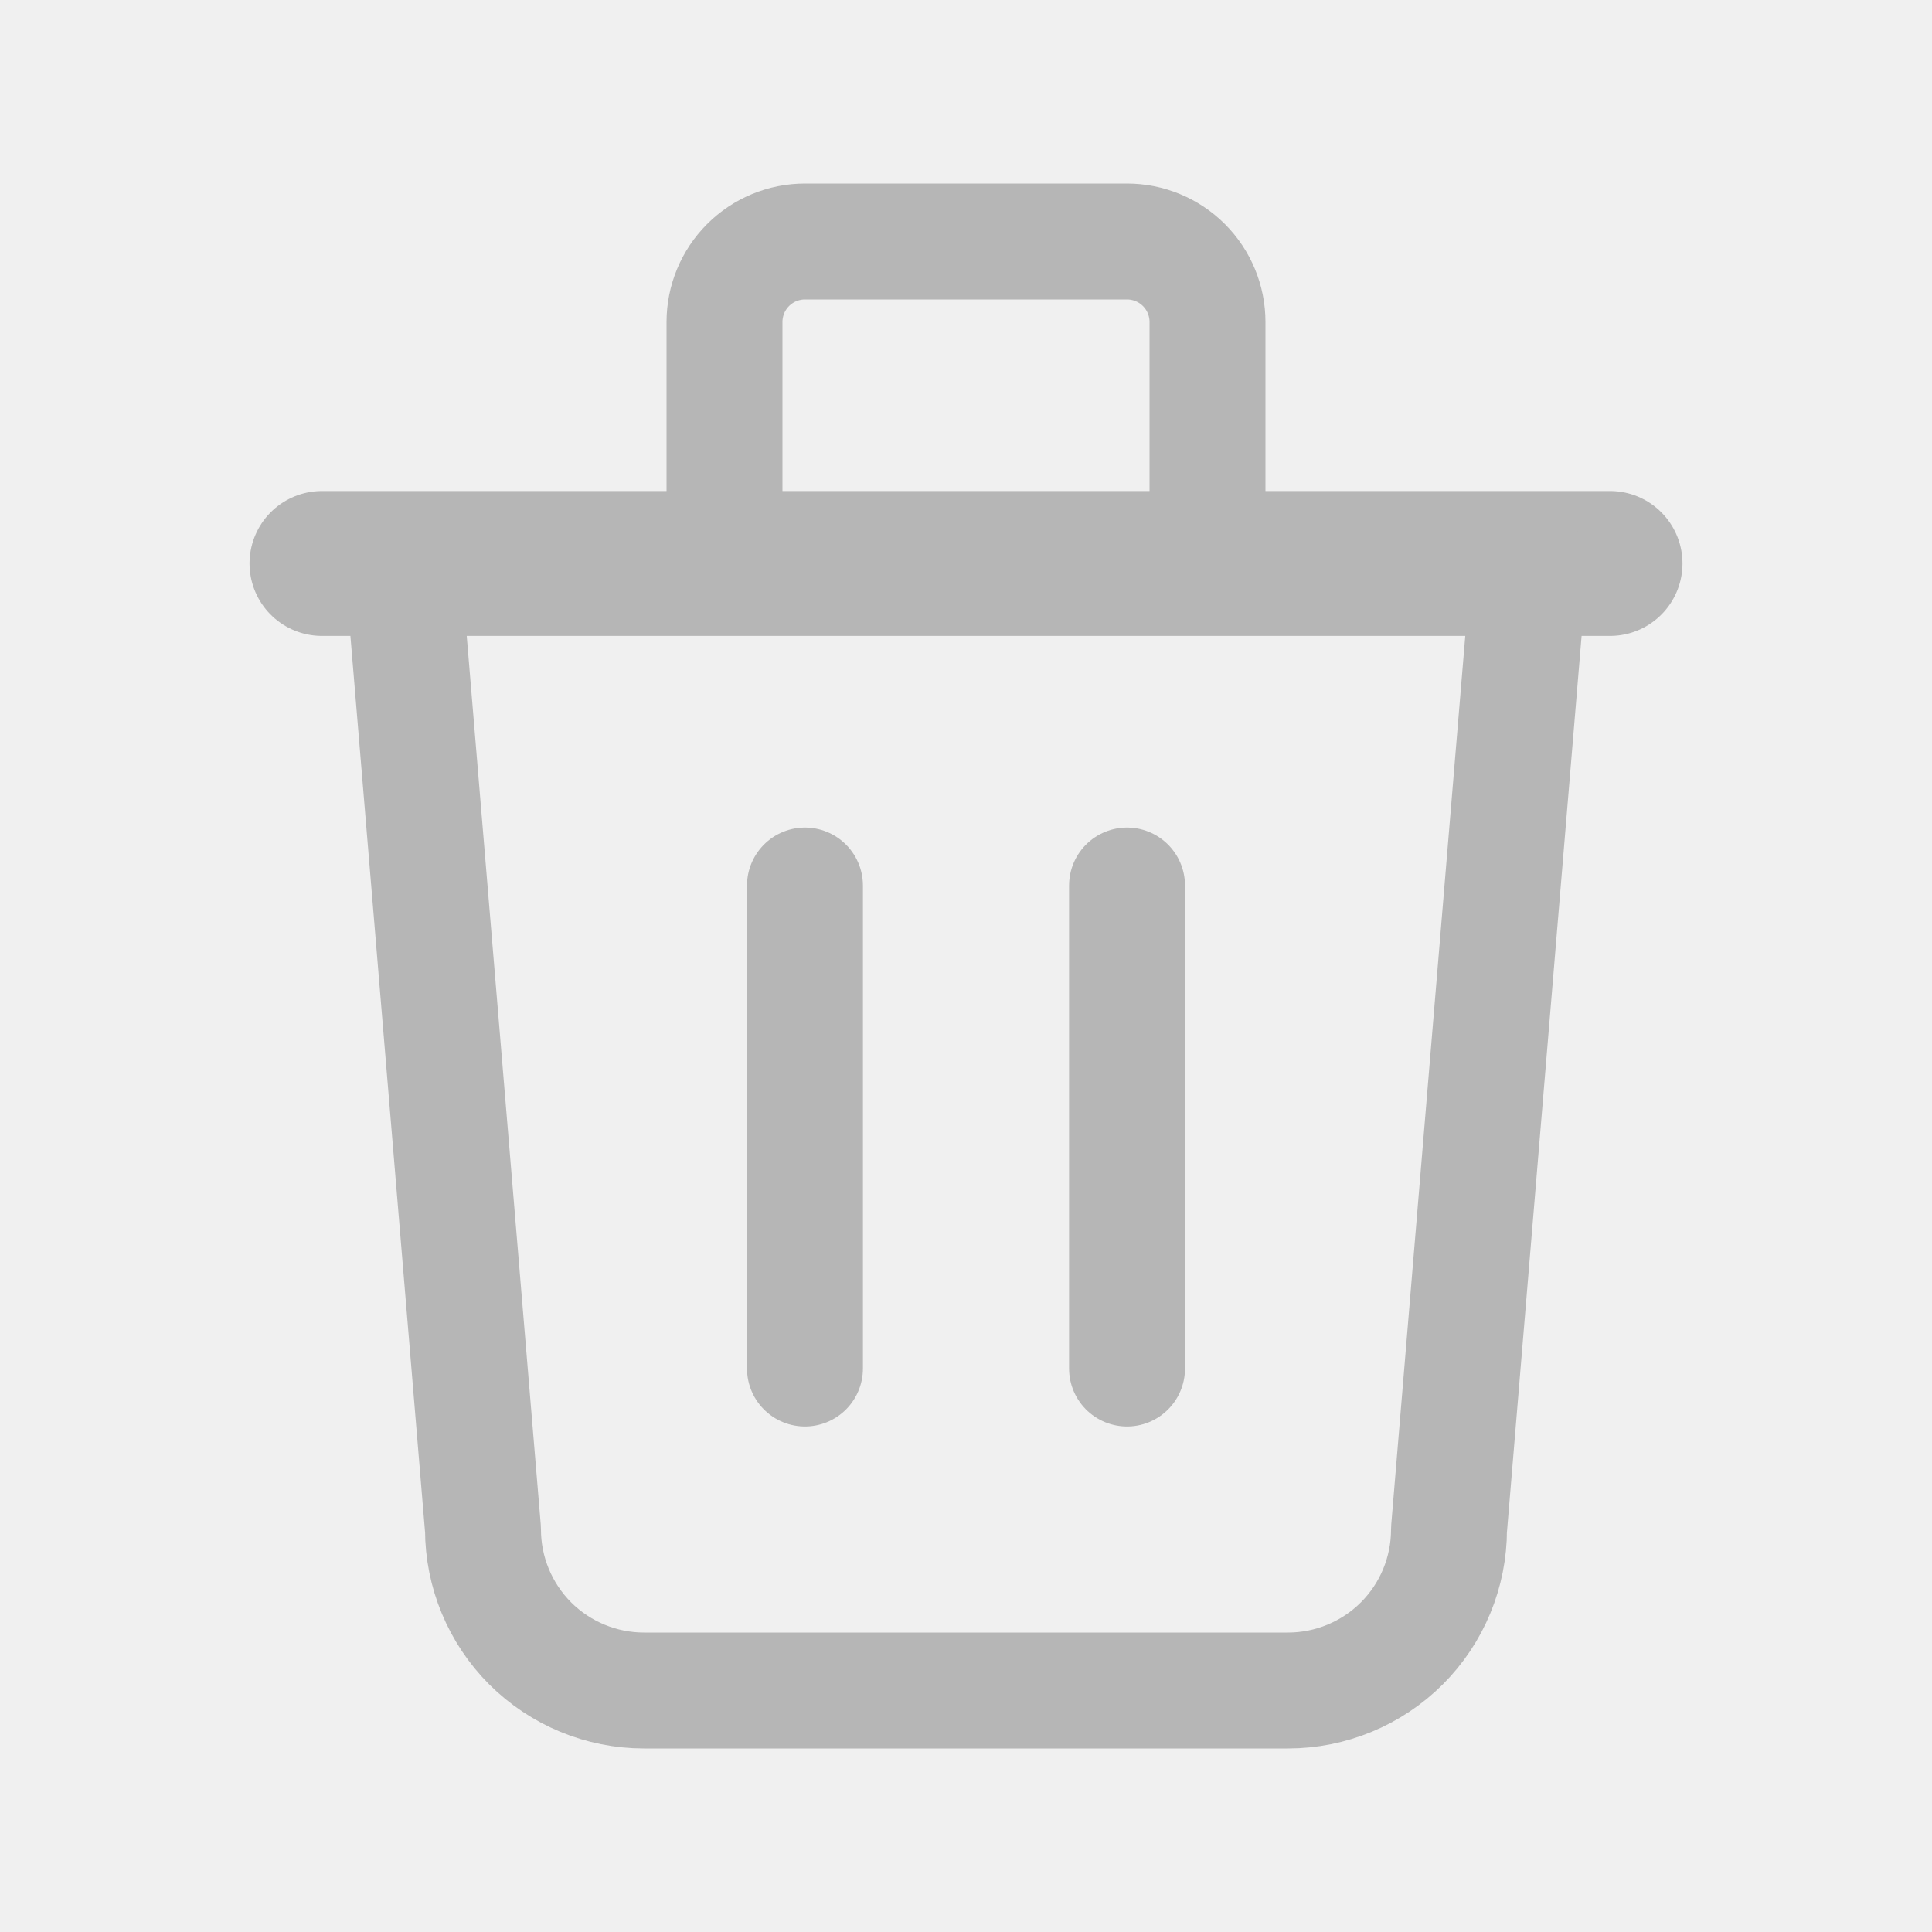
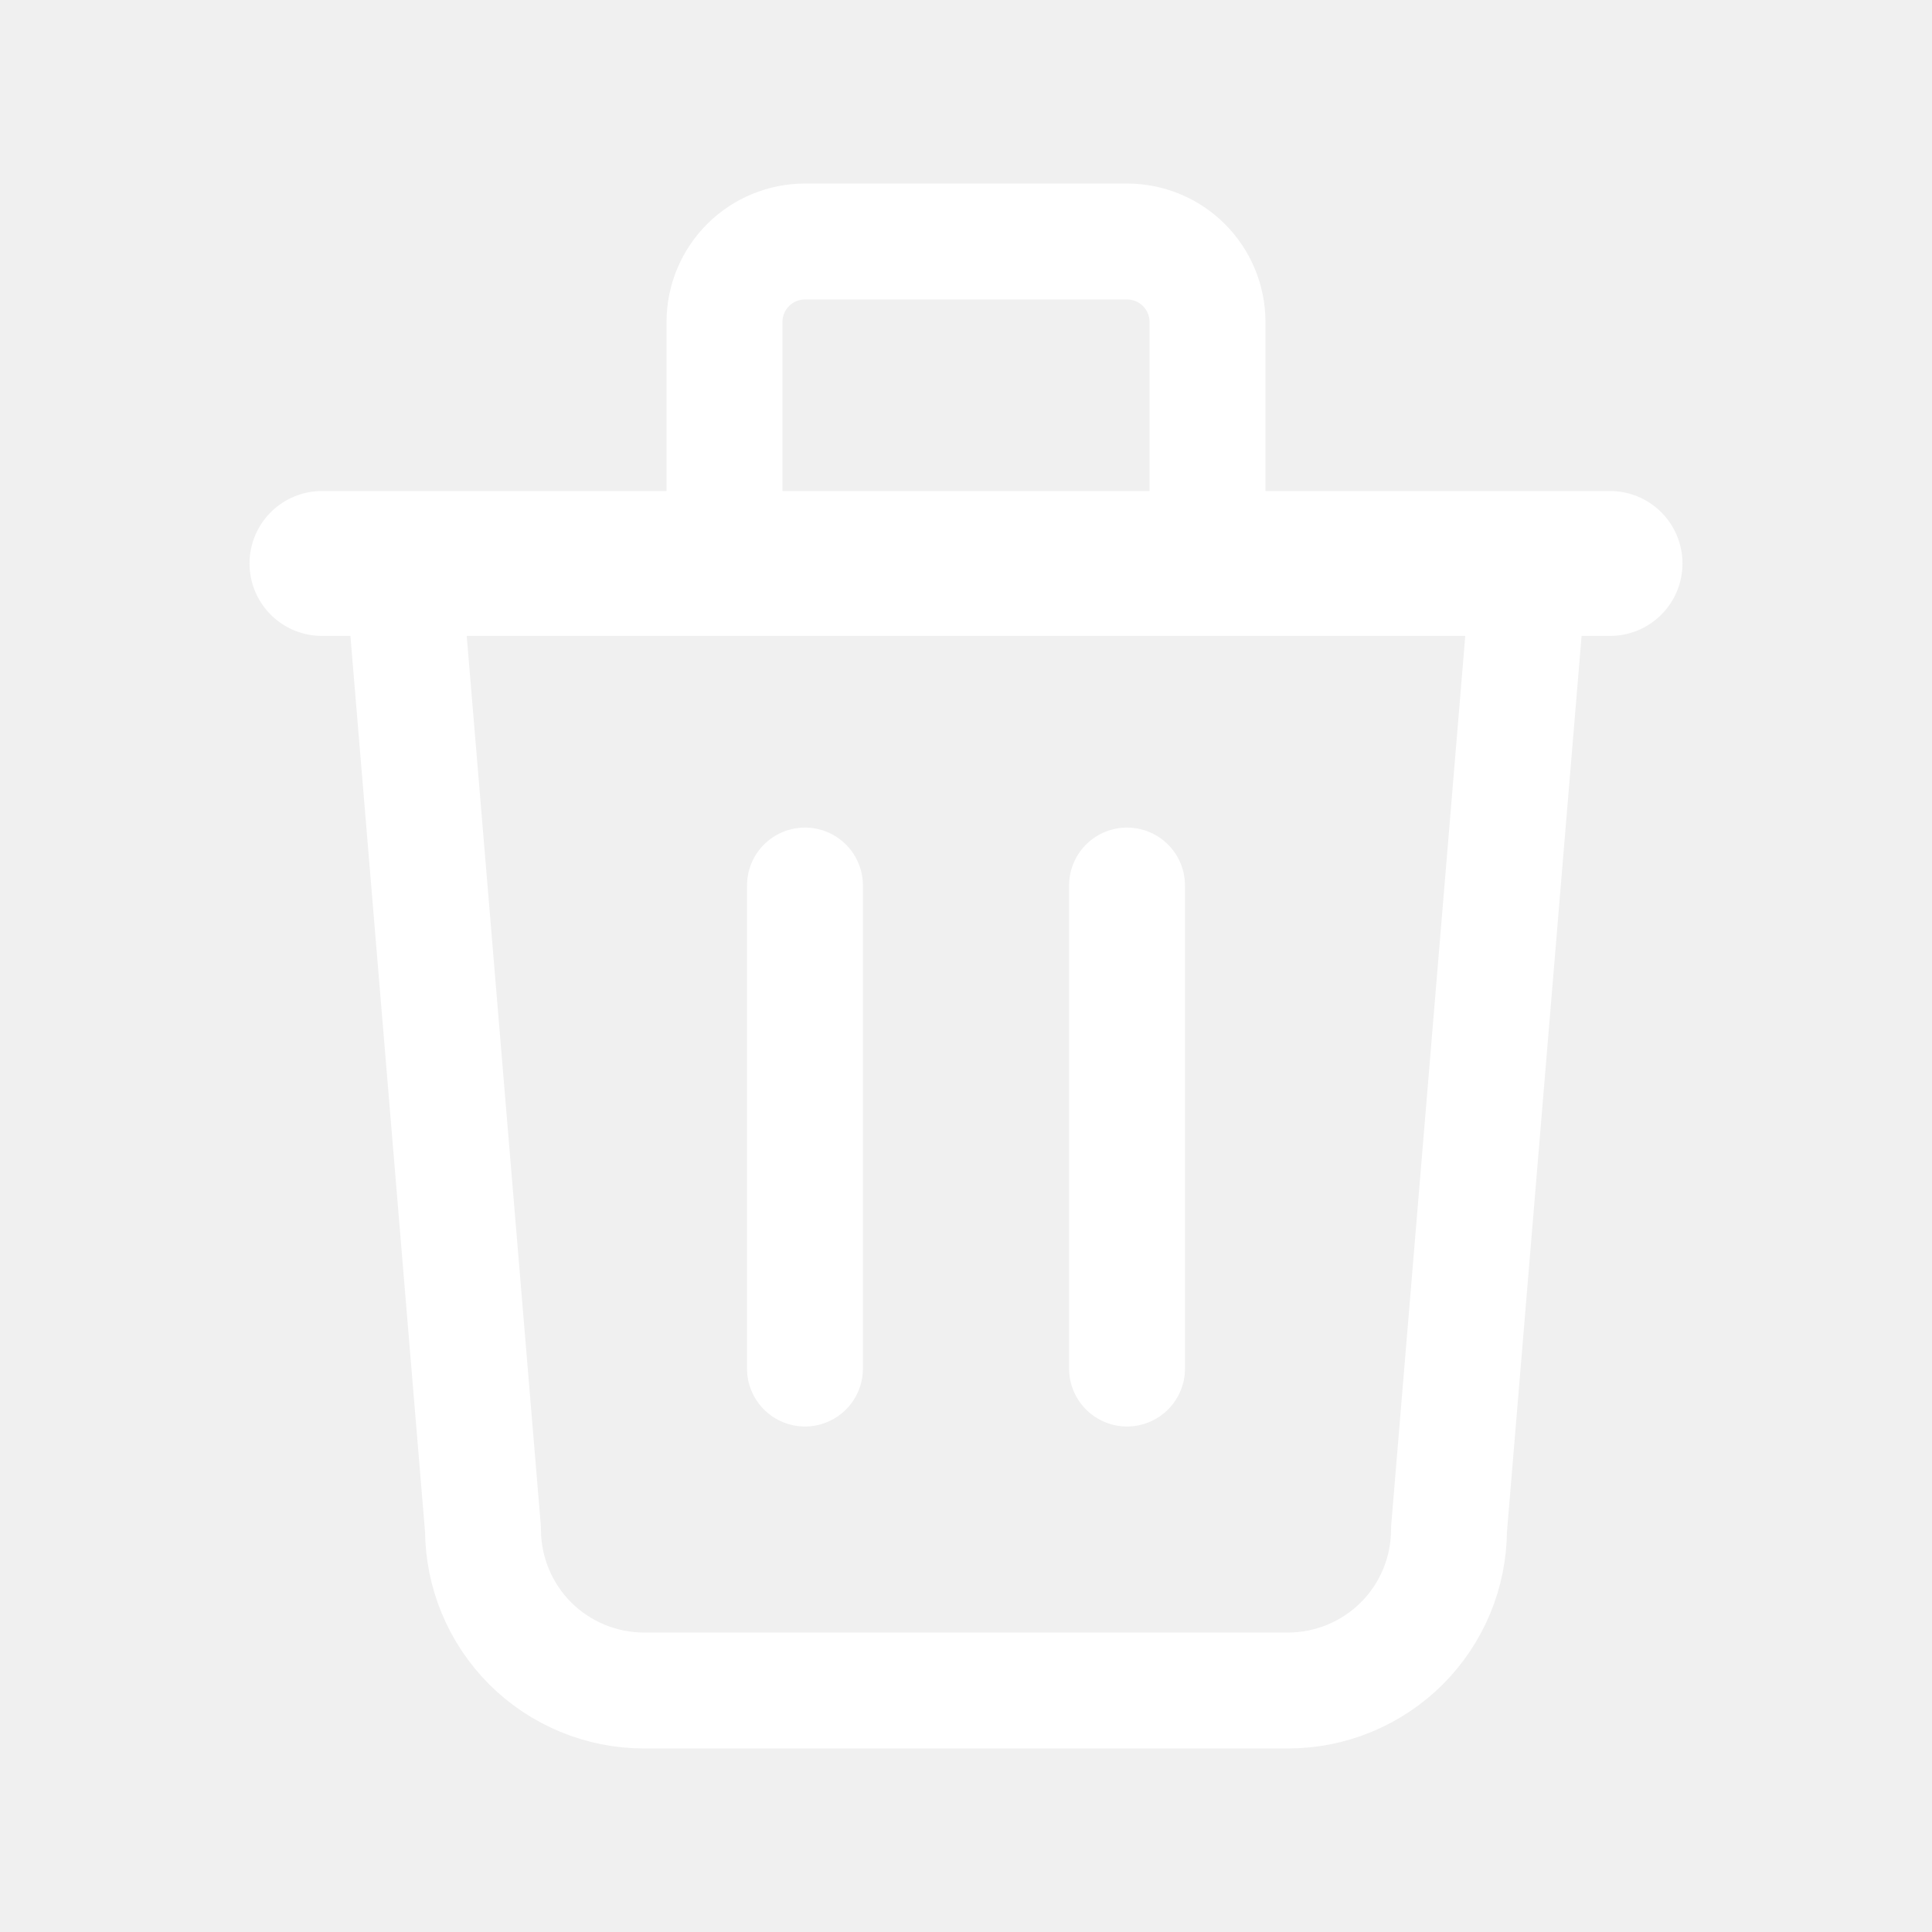
<svg xmlns="http://www.w3.org/2000/svg" width="20" height="20" viewBox="0 0 20 20" fill="none">
  <g clip-path="url(#clip0_207_47)">
-     <path d="M3.333 5.833H16.667" stroke="#B6B6B6" stroke-width="1.5" stroke-linecap="round" stroke-linejoin="round" />
-     <path d="M8.333 9.167V14.167" stroke="#B6B6B6" stroke-width="1.2" stroke-linecap="round" stroke-linejoin="round" />
-     <path d="M11.667 9.167V14.167" stroke="#B6B6B6" stroke-width="1.2" stroke-linecap="round" stroke-linejoin="round" />
-     <path d="M4.167 5.833L5 15.833C5 16.275 5.176 16.699 5.488 17.012C5.801 17.324 6.225 17.5 6.667 17.5H13.333C13.775 17.5 14.199 17.324 14.512 17.012C14.825 16.699 15 16.275 15 15.833L15.833 5.833" stroke="#B6B6B6" stroke-width="1.2" stroke-linecap="round" stroke-linejoin="round" />
-     <path d="M7.5 5.833V3.333C7.5 3.112 7.588 2.9 7.744 2.744C7.9 2.588 8.112 2.5 8.333 2.5H11.667C11.888 2.5 12.1 2.588 12.256 2.744C12.412 2.9 12.5 3.112 12.5 3.333V5.833" stroke="#B6B6B6" stroke-width="1.2" stroke-linecap="round" stroke-linejoin="round" />
+     <path d="M3.333 5.833H16.667" stroke="#FFFF" stroke-width="1.5" stroke-linecap="round" stroke-linejoin="round" />
+     <path d="M8.333 9.167V14.167" stroke="#FFFF" stroke-width="1.2" stroke-linecap="round" stroke-linejoin="round" />
+     <path d="M11.667 9.167V14.167" stroke="#FFFF" stroke-width="1.2" stroke-linecap="round" stroke-linejoin="round" />
+     <path d="M4.167 5.833L5 15.833C5 16.275 5.176 16.699 5.488 17.012C5.801 17.324 6.225 17.5 6.667 17.5H13.333C13.775 17.5 14.199 17.324 14.512 17.012C14.825 16.699 15 16.275 15 15.833L15.833 5.833" stroke="#FFFF" stroke-width="1.2" stroke-linecap="round" stroke-linejoin="round" />
+     <path d="M7.5 5.833V3.333C7.5 3.112 7.588 2.9 7.744 2.744C7.9 2.588 8.112 2.5 8.333 2.5H11.667C11.888 2.5 12.1 2.588 12.256 2.744C12.412 2.9 12.5 3.112 12.5 3.333V5.833" stroke="#FFFF" stroke-width="1.2" stroke-linecap="round" stroke-linejoin="round" />
  </g>
  <defs>
    <clipPath id="clip0_207_47">
      <rect width="20" height="20" fill="white" />
    </clipPath>
  </defs>
</svg>
